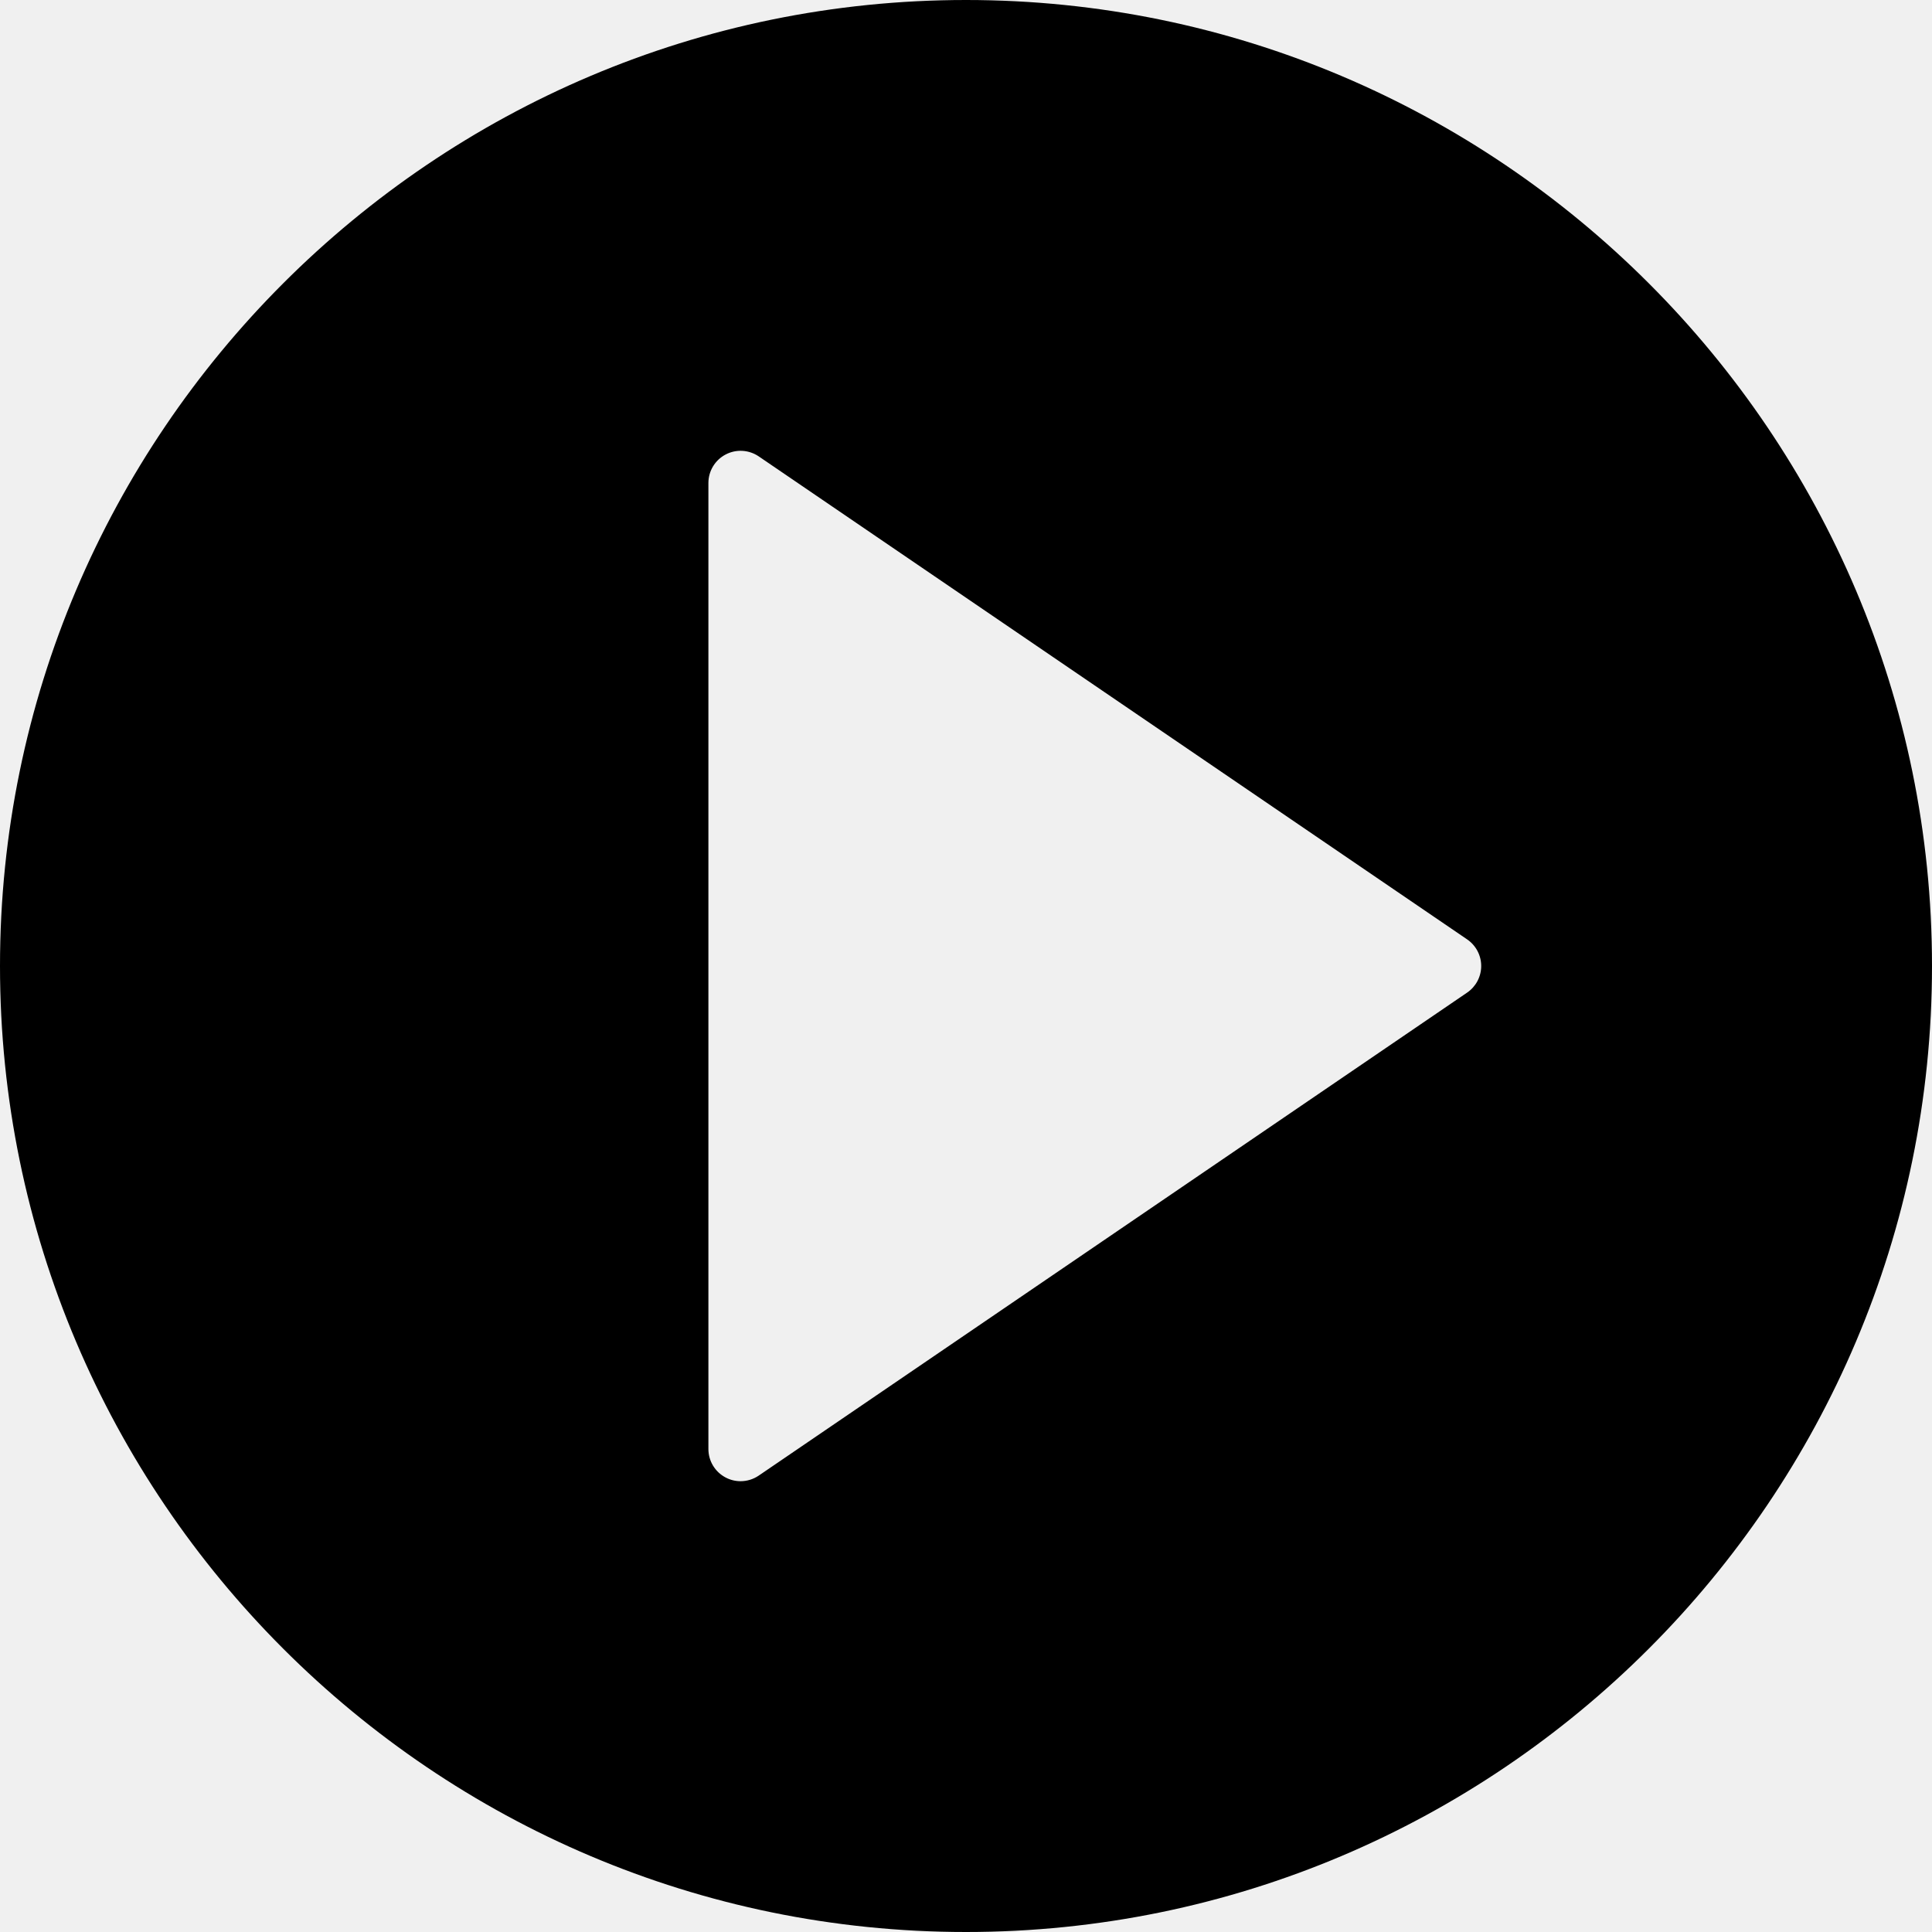
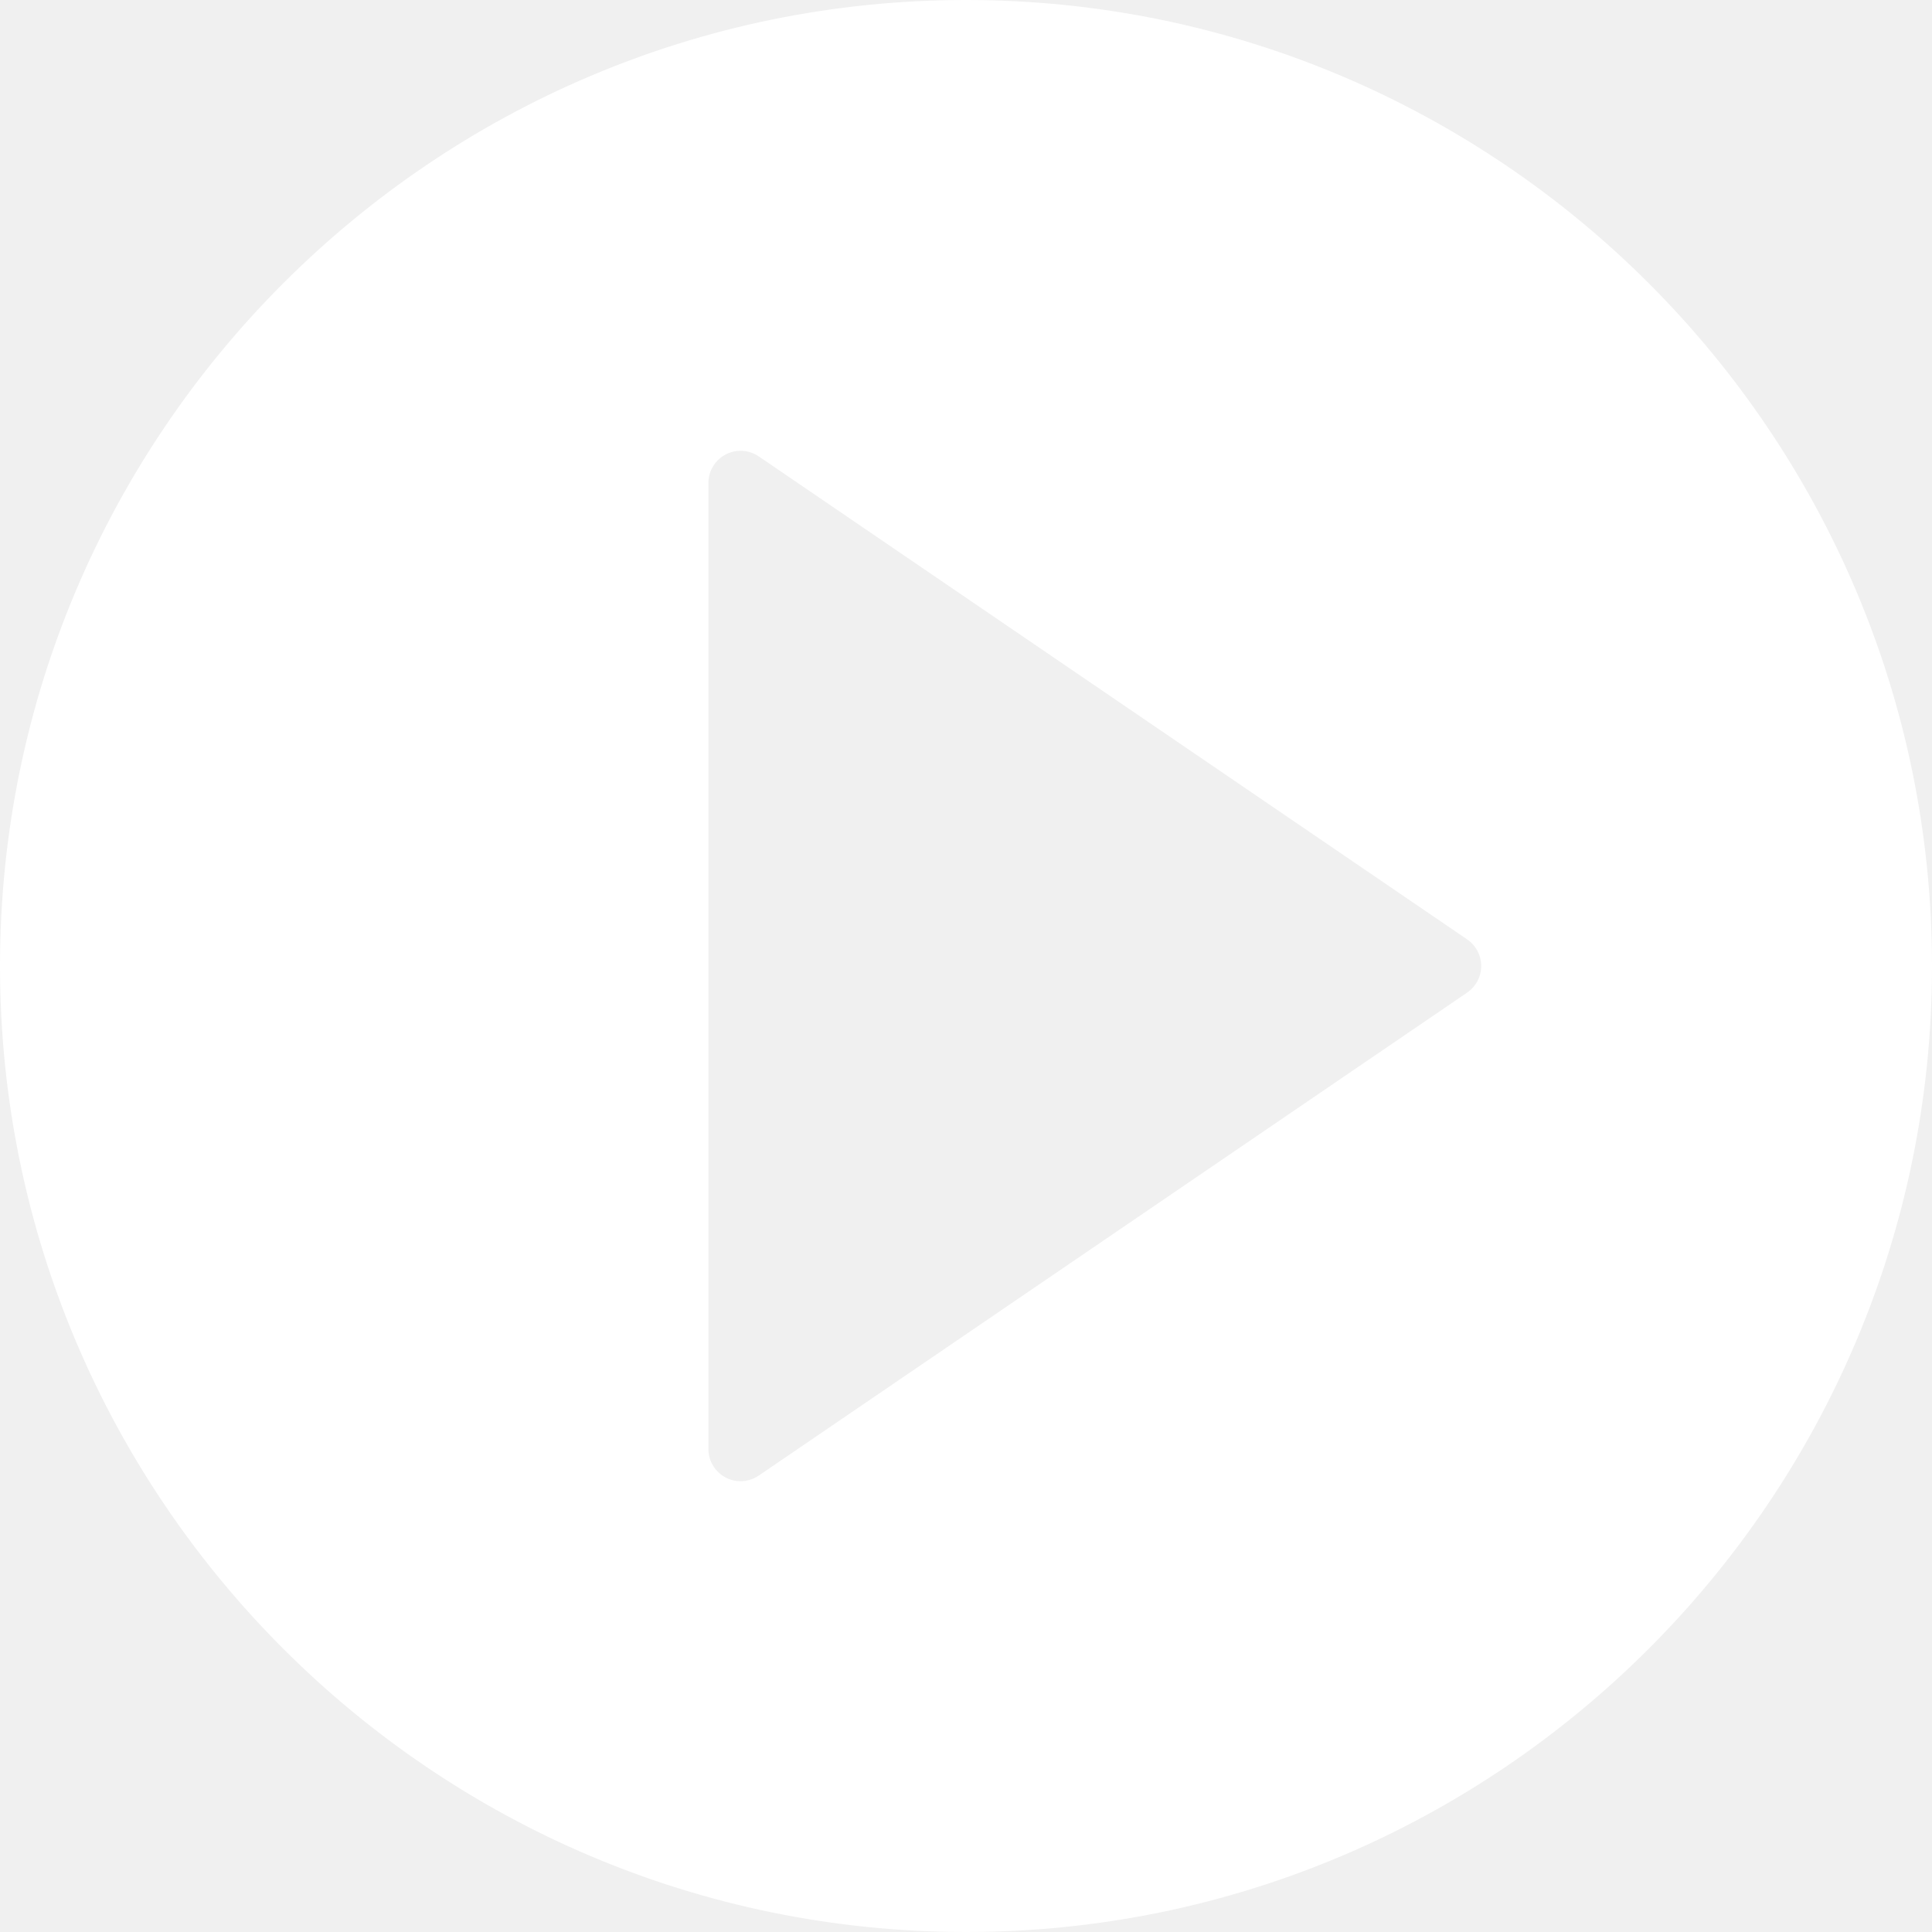
- <svg xmlns="http://www.w3.org/2000/svg" version="1.1" id="Capa_1" x="0px" y="0px" viewBox="0 0 60 60" style="enable-background:new 0 0 60 60;" xml:space="preserve">
+ <svg xmlns="http://www.w3.org/2000/svg" version="1.1" id="Capa_1" x="0px" y="0px" viewBox="0 0 60 60" style="enable-background:new 0 0 60 60; fill: white;" xml:space="preserve">
  <path d="M30,0C13.458,0,0,13.458,0,30s13.458,30,30,30s30-13.458,30-30S46.542,0,30,0z M45.563,30.826l-22,15  C23.394,45.941,23.197,46,23,46c-0.16,0-0.321-0.038-0.467-0.116C22.205,45.711,22,45.371,22,45V15c0-0.371,0.205-0.711,0.533-0.884  c0.328-0.174,0.724-0.15,1.031,0.058l22,15C45.836,29.36,46,29.669,46,30S45.836,30.64,45.563,30.826z" />
  <g>
</g>
  <g>
</g>
  <g>
</g>
  <g>
</g>
  <g>
</g>
  <g>
</g>
  <g>
</g>
  <g>
</g>
  <g>
</g>
  <g>
</g>
  <g>
</g>
  <g>
</g>
  <g>
</g>
  <g>
</g>
  <g>
</g>
</svg>
